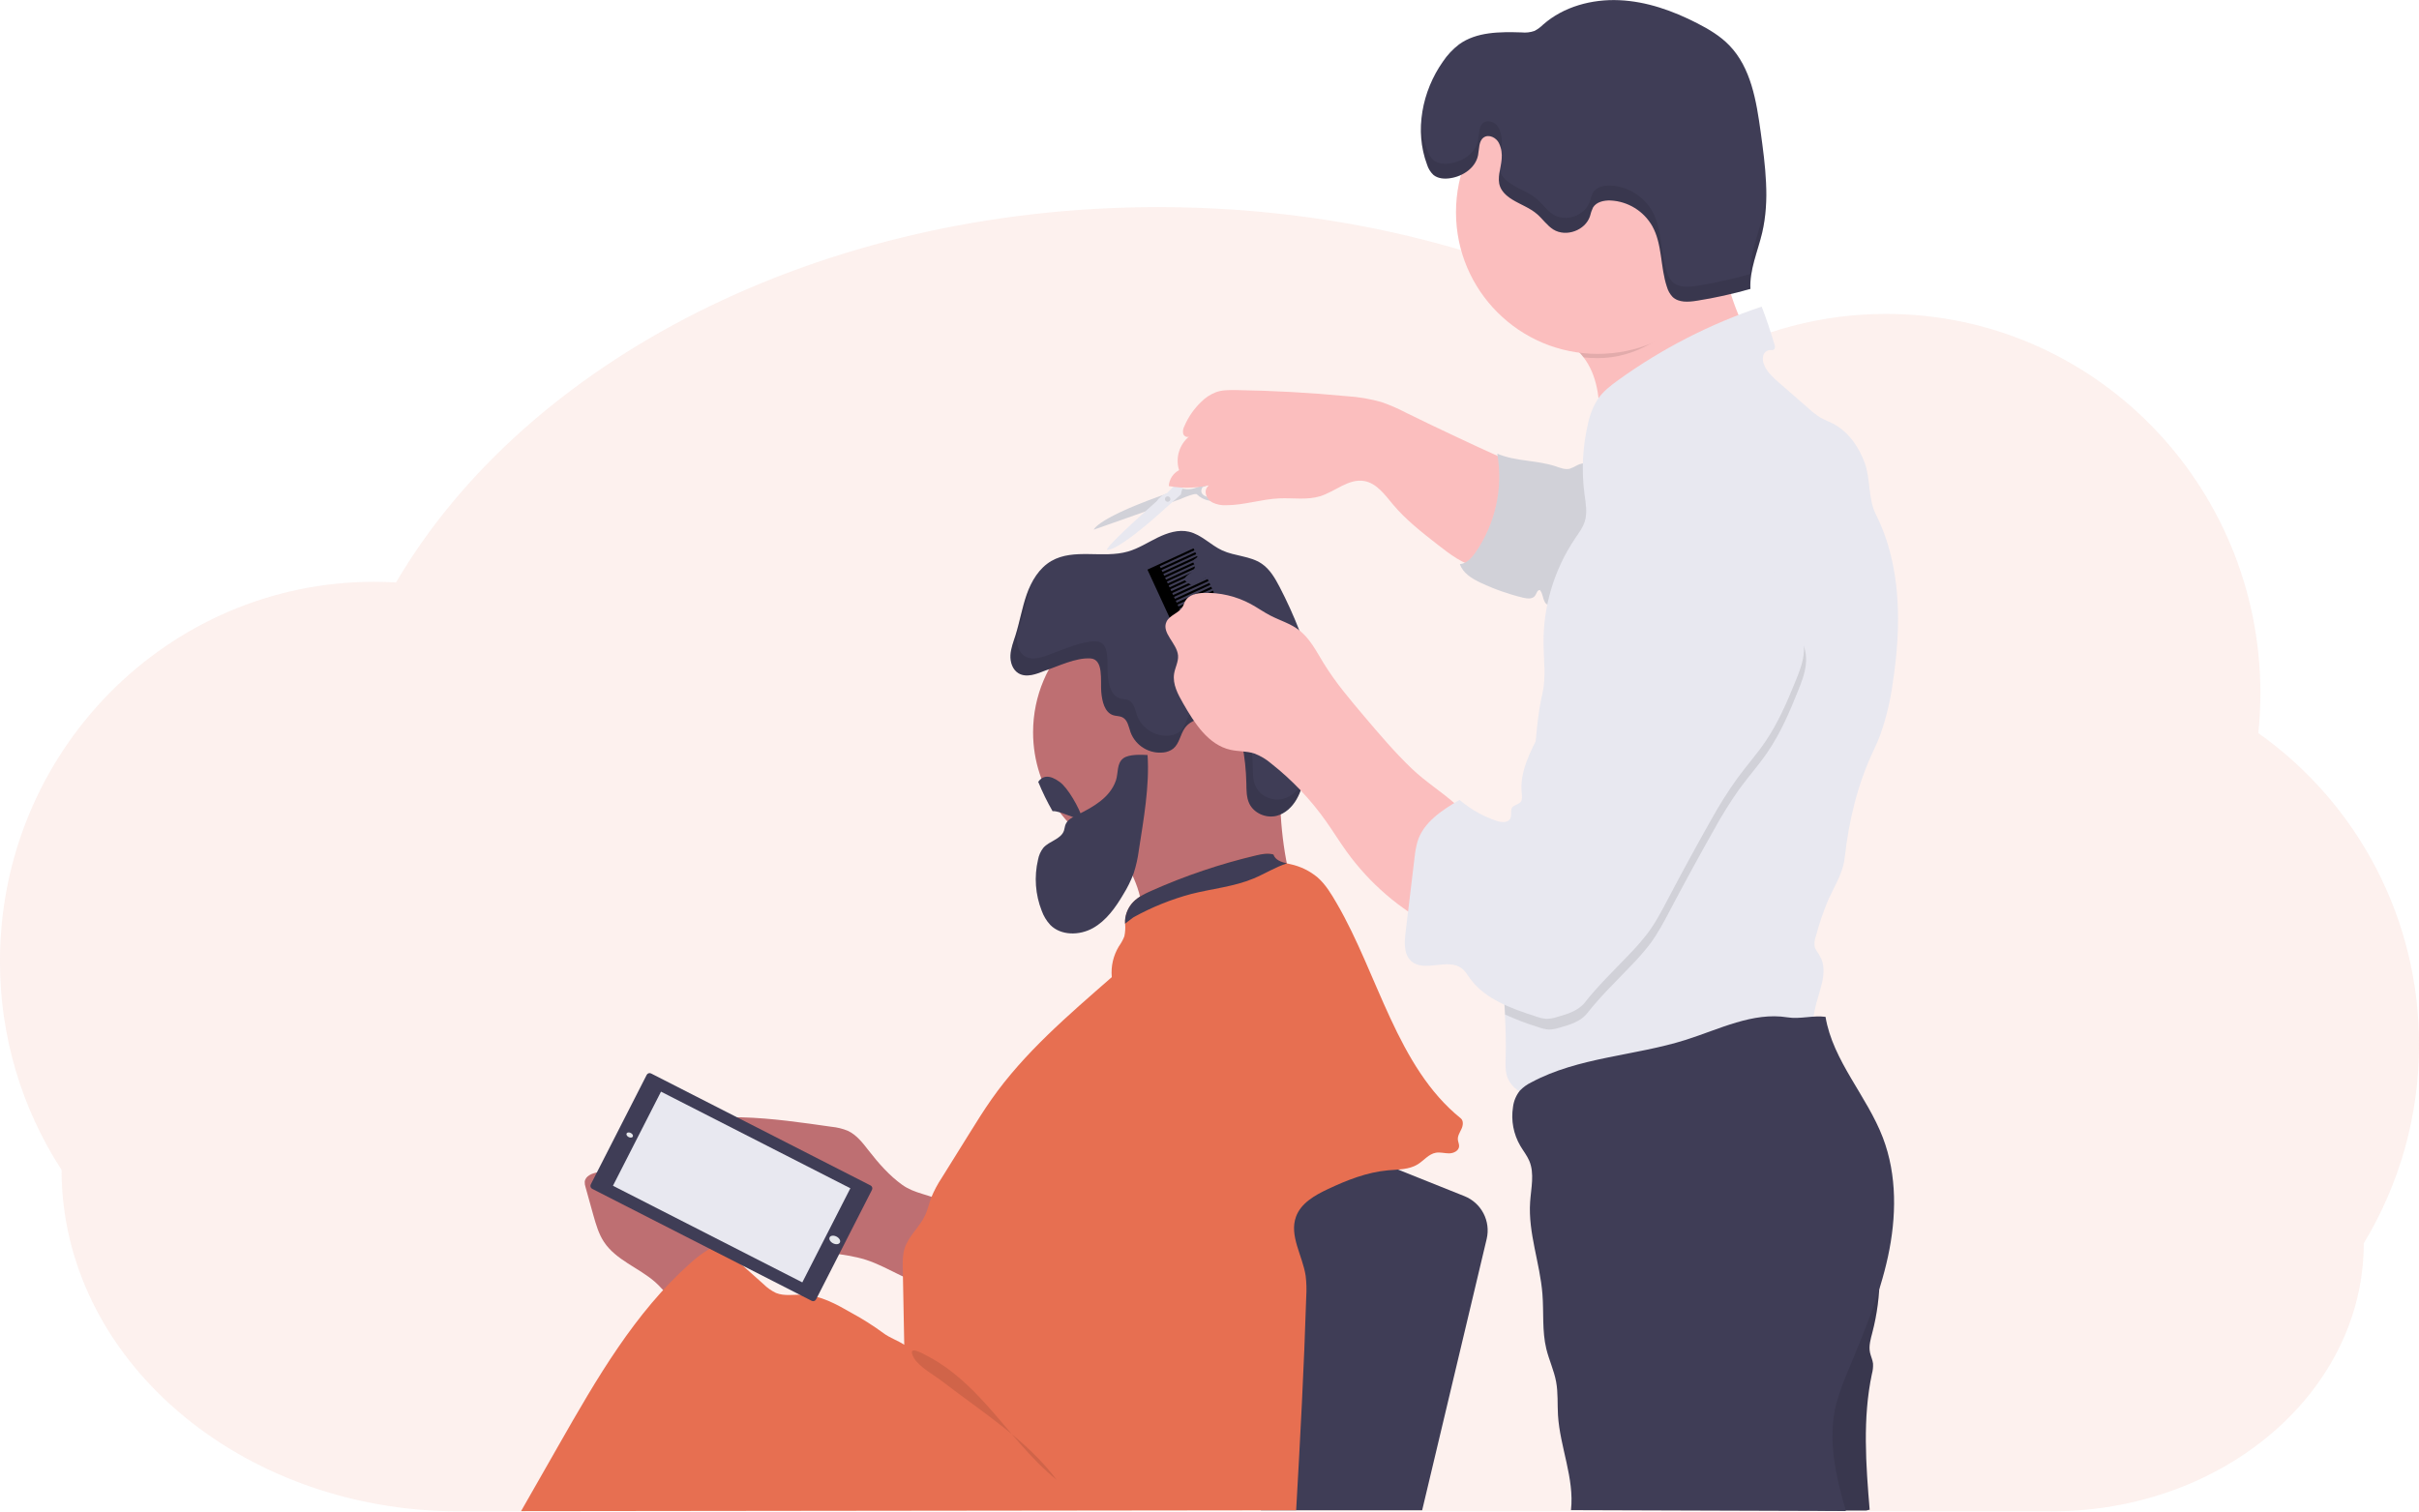
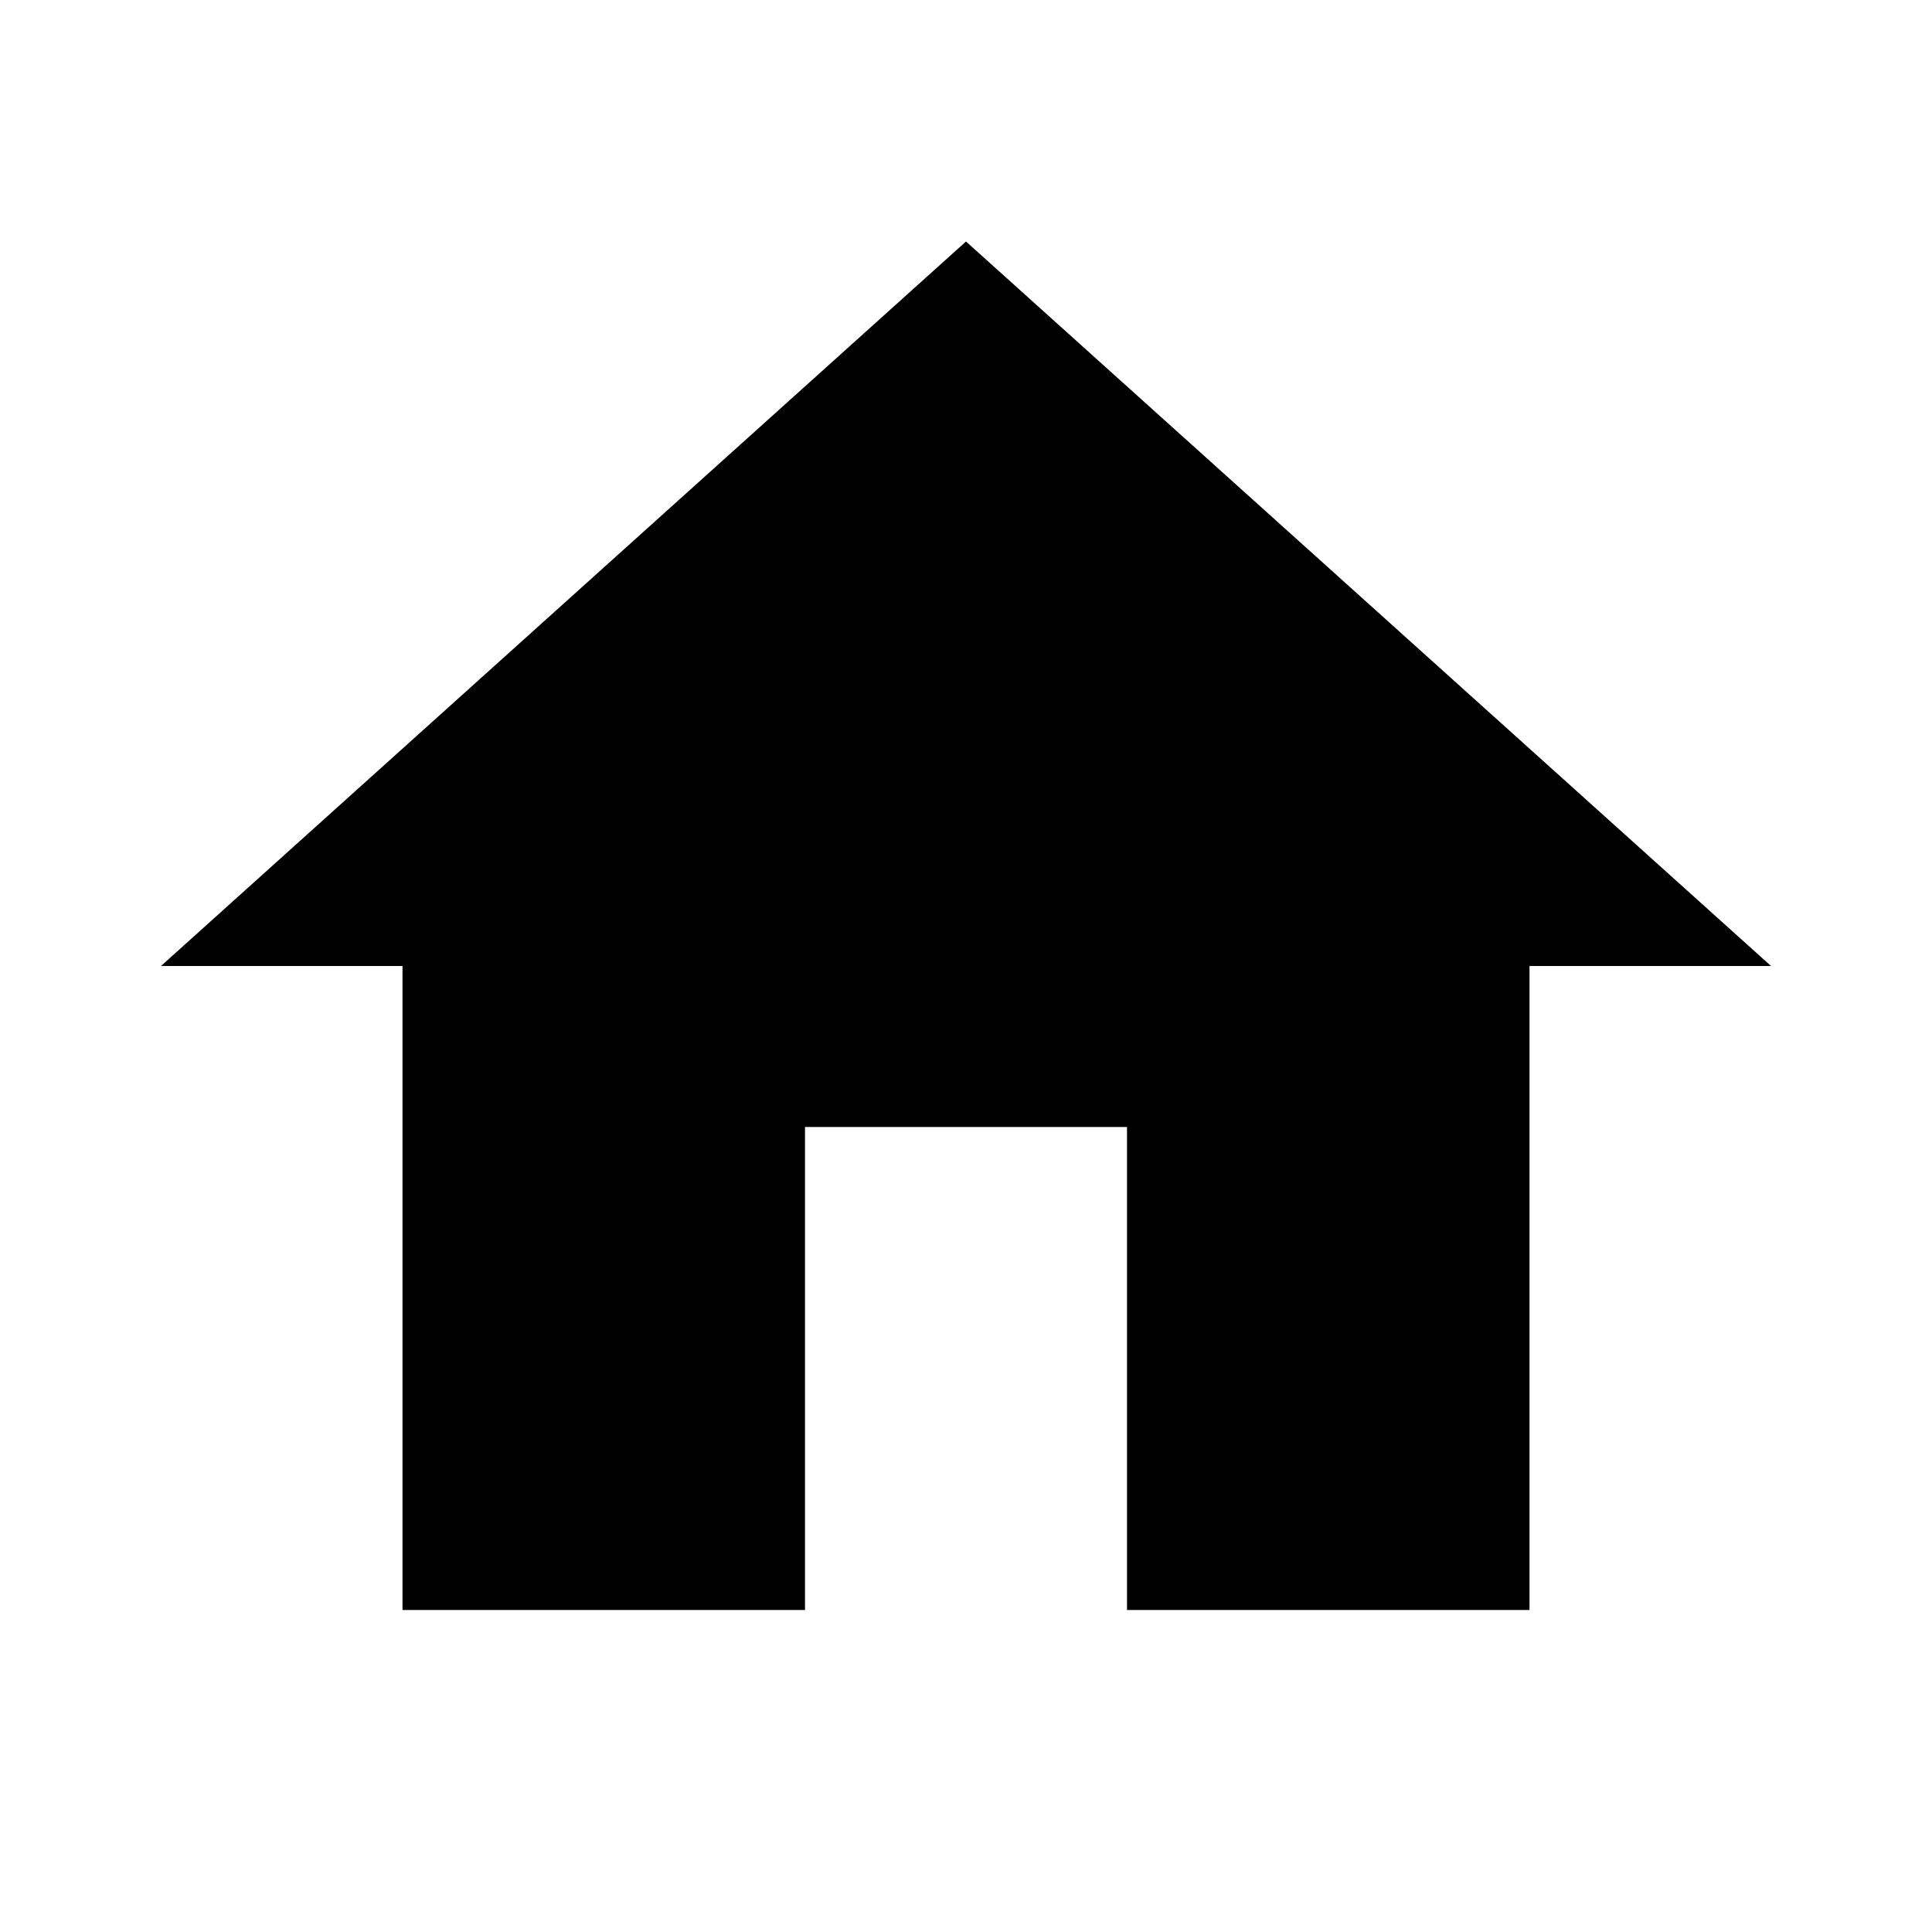
- <svg xmlns="http://www.w3.org/2000/svg" id="ab6f8699-530a-465f-bc42-bb735d7a1b39" data-name="Layer 1" width="1144" height="714.9" viewBox="0 0 1144 714.9">
-   <path d="M1172,586.79a180,180,0,0,0-76-147.42,184.71,184.71,0,0,0,1-18.77c0-99.14-79.24-179.51-177-179.51a174.28,174.28,0,0,0-85.91,22.54c-69.19-45.52-159.52-73.07-258.34-73.07-160.79,0-299.1,72.95-360.46,177.55-3.41-.2-6.84-.31-10.3-.31-97.74,0-177,80.37-177,179.51A180.53,180.53,0,0,0,57.12,646h0c0,89.2,84.19,161.5,188,161.5H998.24c81.54,0,147.64-56.77,147.64-126.81h0A180.52,180.52,0,0,0,1172,586.79Z" transform="translate(-28 -92.59)" fill="#e76f51" opacity="0.1" />
-   <path d="M856.58,256.72c-7.54,3.18-15.1,6.37-22.12,10.57-3.19,1.9-6.25,4-9.53,5.73-3.53,1.88-7.28,3.3-11,4.82a245.21,245.21,0,0,0-29.84,14.62c.83-10.75-.74-22.43-7.17-30.81a27,27,0,0,0-3.14-3.46c-4.55-4.22-11-5.31-15.47-9,2.72-4.78,8.76-9.12,12.87-12.77q6.66-5.89,13.82-11.17a196.76,196.76,0,0,1,30.35-18.43c6.76-3.31,13.82-6.27,21.28-7.28a4.62,4.62,0,0,1,2.81.25c1.16.64,1.58,2.08,1.86,3.37,1.39,6.45,2.1,13.07,3.26,19.57a83.48,83.48,0,0,0,2.31,9.89,120.66,120.66,0,0,0,4.31,11.31Q853.89,250.32,856.58,256.72Z" transform="translate(-28 -92.59)" fill="#fbbebe" />
-   <path d="M642.57,439A63,63,0,0,1,528.8,476.29,62.84,62.84,0,0,1,516.57,439a63,63,0,0,1,126,0Z" transform="translate(-28 -92.59)" fill="#be6f72" />
-   <path d="M557,494.52c3.37,5.81,6.77,11.67,8.93,18s3,13.34,1.22,19.81c21.46-11.3,47-10.39,70.62-16.11a2.54,2.54,0,0,0,1.63-.86,2.59,2.59,0,0,0,0-2.08,172.89,172.89,0,0,1-5.63-56.2l-12.33,7.29a157.84,157.84,0,0,1-16.75,9c-8.15,3.57-16.8,5.73-25.31,8.23-6.74,2-20.12,4.59-24.36,10.48A11.9,11.9,0,0,1,557,494.52Z" transform="translate(-28 -92.59)" fill="#be6f72" />
-   <path d="M522.29,409.8c-4.1,1.65-8.92,3.55-12.69,1.24-2.77-1.71-3.91-5.26-3.74-8.51s1.41-6.33,2.39-9.43c2-6.37,3.08-13,5.31-19.34s5.87-12.45,11.65-15.8c10.64-6.16,24.41-1.07,36.22-4.48,5-1.43,9.35-4.31,14-6.57s9.88-4,14.9-2.79c5.88,1.37,10.22,6.32,15.7,8.84,6,2.76,13.18,2.57,18.64,6.26,3.87,2.62,6.31,6.85,8.48,11a208.81,208.81,0,0,1,16.35,41.9,63.54,63.54,0,0,1,2.67,16c.05,6.94-1.83,13.74-3.69,20.44l-3,10.6c-1.11,4-2.25,8-4.35,11.62s-5.34,6.67-9.35,7.72c-5,1.29-10.82-1.21-13-5.89-1.34-2.9-1.28-6.22-1.35-9.41a104.74,104.74,0,0,0-2-18.6c-.62-3.07-1.45-6.26-3.54-8.58-2.7-3-7-4-11-4.07-4.68-.06-9.81,1.21-12.54,5-2.19,3.06-2.57,7.36-5.48,9.75a9.07,9.07,0,0,1-4.45,1.81,14.87,14.87,0,0,1-15.73-9.45c-.92-2.64-1.37-5.92-3.87-7.16-1.3-.65-2.85-.53-4.24-.95-4.26-1.29-5.38-6.69-5.77-11.12-.45-5.19,1.28-15.44-5.17-15.79C536.69,403.66,528.68,407.67,522.29,409.8Z" transform="translate(-28 -92.59)" fill="#3f3d56" />
-   <path d="M537.4,478.09c-2.22,1.07-4.65,2.32-5.52,4.62-.34.9-.4,1.89-.71,2.81-1.41,4.07-6.91,4.87-9.75,8.11a12.77,12.77,0,0,0-2.51,5.61,40.68,40.68,0,0,0,1.76,24.24,19.56,19.56,0,0,0,4,6.6c5.08,5.18,13.84,5.08,20.17,1.55s10.7-9.72,14.41-16a55.68,55.68,0,0,0,4.91-10,61,61,0,0,0,2.43-10.89c2.22-14.41,5.12-30.39,4.12-45-3-.19-8.73-.4-11.38,1.48-3.32,2.36-2.4,7.12-3.6,10.57C552.89,470.09,544.65,474.47,537.4,478.09Z" transform="translate(-28 -92.59)" fill="#3f3d56" />
-   <path d="M540,480c-3.75.23-10.47-3.92-14.23-3.71A117.11,117.11,0,0,1,519,462.43c2-2.87,5.22-3.57,10.09,0C533,465.18,538.4,474.69,540,480Z" transform="translate(-28 -92.59)" fill="#3f3d56" />
-   <path d="M596.53,322c-4.07,2.15-6.59,2.25-8.6,1.82s-6,1.57-6,1.57c-35.25,12.06-36.64,17.75-36.64,17.75l40.81-14.41c7.85-3.44,8-2.23,8-2.23,6,5.64,13.64,1.82,13.64,1.82s10.57-5,7.46-9.81S600.61,319.89,596.53,322Zm17-.9s-3,8-13.79,6.7c0,0-5.3-.78-3.06-4.73,0,0,11-4.62,13.91-4.29S613.5,321.14,613.5,321.14Z" transform="translate(-28 -92.59)" fill="#e8e8f0" />
-   <path d="M596.53,322c-4.07,2.15-6.59,2.25-8.6,1.82s-6,1.57-6,1.57c-35.25,12.06-36.64,17.75-36.64,17.75l40.81-14.41c7.85-3.44,8-2.23,8-2.23,6,5.64,13.64,1.82,13.64,1.82s10.57-5,7.46-9.81S600.61,319.89,596.53,322Zm17-.9s-3,8-13.79,6.7c0,0-5.3-.78-3.06-4.73,0,0,11-4.62,13.91-4.29S613.5,321.14,613.5,321.14Z" transform="translate(-28 -92.59)" opacity="0.1" />
-   <path d="M598.77,299.7c-6.1.2-7.37,4.76-7.37,4.76a8.79,8.79,0,0,0-.57,10.53L580,325.76a10.89,10.89,0,0,0-5.06,4s-23.78,21-23.43,22.91c0,0,3.88,2,28.49-20.43l6.46-5.72s1.43-10.69,11.52-12.72c0,0,1,.44,1.53-1.94a11.34,11.34,0,0,1,2.23-3.07C603.08,307.55,604.87,299.49,598.77,299.7Zm1.71,7.23s-3.27,8.44-7.93,6-.13-8.07-.13-8.07C600.5,297,600.48,306.93,600.48,306.93Z" transform="translate(-28 -92.59)" fill="#e8e8f0" />
-   <circle cx="552.21" cy="236.08" r="1.29" opacity="0.1" />
-   <path d="M693.06,287.88a85.16,85.16,0,0,0-11.69-5.08A77.82,77.82,0,0,0,665,280q-26.26-2.5-52.68-2.9c-3.11,0-6.29-.07-9.24,1a19.71,19.71,0,0,0-7,4.59,34.85,34.85,0,0,0-8,11.58,5.14,5.14,0,0,0-.5,3.58c.4,1.16,2,1.93,2.91,1.11A14.91,14.91,0,0,0,585.61,315a9.11,9.11,0,0,0-4.87,7.5,47.69,47.69,0,0,0,21.86-1.06c-2.12-.54-4.31,1.45-4.44,3.63a5.94,5.94,0,0,0,3.31,5.25,13.29,13.29,0,0,0,6.36,1.26c8.47,0,16.71-2.87,25.16-3.24,6.46-.29,13.12.88,19.29-1,7.16-2.22,13.55-8.51,20.93-7.2,5.89,1.05,9.73,6.52,13.57,11.1,6.14,7.31,13.73,13.23,21.26,19.1,5.8,4.52,11.86,9.16,19.05,10.69a10.58,10.58,0,0,0,6.52-.31,11.13,11.13,0,0,0,4.24-4c7.75-11,7.76-24.85,7.31-37.74-.23-6.59-1.67-7.48-7.77-10.21Q726.77,304,716.23,299,704.59,293.56,693.06,287.88Z" transform="translate(-28 -92.59)" fill="#fbbebe" />
-   <path d="M774.11,312.56a21.09,21.09,0,0,1-3.76,1.77c-2.19.52-4.42-.41-6.55-1.13-9-3-19-2.29-27.7-6a63,63,0,0,1-10.39,46.85c-1.8,2.56-4.17,5.18-7.29,5.38,1.39,4.27,5.67,6.85,9.73,8.77a104.46,104.46,0,0,0,20.24,7.14c2,.47,4.44.7,5.6-1,.7-1,1-2.71,2.23-2.65,1.88,2,1.26,6.1,3.86,7a5,5,0,0,0,2.47,0l5.8-1a10.63,10.63,0,0,0,4.88-1.68,9.56,9.56,0,0,0,2.23-2.84c6.5-11.07,9-23.88,10-36.53.49-6.28,1.1-12.94.67-19.24C785.73,312,778.81,310.37,774.11,312.56Z" transform="translate(-28 -92.59)" fill="#e8e8f0" />
-   <path d="M774.11,312.56a21.09,21.09,0,0,1-3.76,1.77c-2.19.52-4.42-.41-6.55-1.13-9-3-19-2.29-27.7-6a63,63,0,0,1-10.39,46.85c-1.8,2.56-4.17,5.18-7.29,5.38,1.39,4.27,5.67,6.85,9.73,8.77a104.46,104.46,0,0,0,20.24,7.14c2,.47,4.44.7,5.6-1,.7-1,1-2.71,2.23-2.65,1.88,2,1.26,6.1,3.86,7a5,5,0,0,0,2.47,0l5.8-1a10.63,10.63,0,0,0,4.88-1.68,9.56,9.56,0,0,0,2.23-2.84c6.5-11.07,9-23.88,10-36.53.49-6.28,1.1-12.94.67-19.24C785.73,312,778.81,310.37,774.11,312.56Z" transform="translate(-28 -92.59)" opacity="0.1" />
-   <path d="M438.88,636.93c-2.85-3.66-5.78-7.54-10-9.47a27.38,27.38,0,0,0-7.6-1.86c-14.07-2-28.17-4.08-42.37-4.47-4.64-.13-9.62,0-13.4,2.71-4.33,3.09-6,8.78-6.24,14.09a39.74,39.74,0,0,0,15.32,33c8.5,6.48,19.24,9.19,29.72,11.33,5.51,1.13,11.05,2.14,16.61,3s11.22,1.54,16.59,3.26c11.48,3.68,21.61,12,33.65,12.69a2.65,2.65,0,0,0,1.65-.28,2.8,2.8,0,0,0,1-1.7c2.65-9.35,11.84-31.74,0-38.28-6.19-3.41-13.06-3.56-19.12-7.89S443.48,642.84,438.88,636.93Z" transform="translate(-28 -92.59)" fill="#be6f72" />
-   <path d="M337.79,699c-7.79-6.78-18.54-10.37-24.2-19-2.49-3.8-3.75-8.26-5-12.64l-3.68-13.22a6.89,6.89,0,0,1-.38-2.53c.28-2.76,3.53-4.07,6.27-4.5,14-2.18,28.58,3.46,39.06,13s17.21,22.7,21.16,36.34a3.41,3.41,0,0,1,.12,2.18,3.36,3.36,0,0,1-1.54,1.46c-5.06,3-11.86,7.37-17.77,8.29S342,702.62,337.79,699Z" transform="translate(-28 -92.59)" fill="#be6f72" />
-   <path d="M679.57,642l41,16.41a17.47,17.47,0,0,1,10.51,20.26L700.57,807H624.29l13.28-146S666.57,637,679.57,642Z" transform="translate(-28 -92.59)" fill="#3f3d56" />
-   <path d="M719.17,626.6c-.76,1.66-1.88,3.3-1.71,5.11.1,1.08.66,2.1.58,3.17-.16,2.1-2.59,3.27-4.69,3.29s-4.21-.66-6.28-.3c-3.4.58-5.7,3.71-8.64,5.52-4.1,2.52-9.22,2.37-14,2.8-10,.9-19.46,4.65-28.51,8.92-6.15,2.9-12.68,6.62-15,13-3.33,9,3.13,18.48,4.56,28a53.73,53.73,0,0,1,.28,9.66c-1.05,33.62-2.86,67.63-4.78,101.21l-366.56.43,18.05-31.63c17.6-30.85,35.67-62.28,62.22-85.87a55.9,55.9,0,0,1,13.14-8.84l21.29,19a21.42,21.42,0,0,0,5.85,4.13c4,1.63,8.48.7,12.77.84,8.25.27,15.79,4.48,22.95,8.59a131.73,131.73,0,0,1,15.12,9.59c2.82,2.16,6.89,3.51,9.83,5.5l-.69-35.9c-.07-3.24-.12-6.56.85-9.65,1.88-6,7.25-10.24,9.83-15.95,1.17-2.57,1.74-5.37,2.72-8a54.5,54.5,0,0,1,5.14-9.65l13.27-21.32c3.28-5.26,6.55-10.52,10.11-15.59,15.57-22.21,36.53-40,56.92-57.85a23.82,23.82,0,0,1,3.35-14.56,22.37,22.37,0,0,0,2.58-4.69,19.56,19.56,0,0,0,.37-6c0-.51,0-1,0-1.54a13.94,13.94,0,0,1,3.86-8.72c2.34-2.43,5.47-3.91,8.55-5.29A279.3,279.3,0,0,1,622,497.23c2.71-.64,5.58-1.24,8.25-.43.81,2.61,3.57,3.53,6.33,4.19l1.77.41a29.64,29.64,0,0,1,12.74,6.22c3.87,3.38,6.53,7.9,9.12,12.35,19.47,33.43,28.44,77.29,58.56,101.58C720.23,622.7,719.93,625,719.17,626.6Z" transform="translate(-28 -92.59)" fill="#e76f51" />
-   <path d="M842,216c-10.54,23.17-31.31,46-58.43,46a66,66,0,0,1-6.63-.33,27,27,0,0,0-3.14-3.46c-4.55-4.22-11-5.31-15.47-9,2.72-4.78,8.76-9.12,12.87-12.77q6.66-5.89,13.82-11.17a196.76,196.76,0,0,1,30.35-18.43c6.76-3.31,13.82-6.27,21.28-7.28a4.62,4.62,0,0,1,2.81.25c1.16.64,1.58,2.08,1.86,3.37C842.71,209.58,840.84,209.5,842,216Z" transform="translate(-28 -92.59)" opacity="0.1" />
-   <circle cx="755.57" cy="100.4" r="67" fill="#fbbebe" />
-   <path d="M923.1,415.82a121.77,121.77,0,0,1-5.68,23.79c-1,2.81-2.23,5.55-3.5,8.25-7.45,15.79-11.54,32.86-13.49,50.22a27.77,27.77,0,0,1-.75,4.05c-1.47,5.6-4.57,10.6-6.94,15.87a129.24,129.24,0,0,0-6,17.53,9.78,9.78,0,0,0-.56,4.71c.37,1.69,1.59,3,2.45,4.53,4.44,7.65-.69,17-2.42,25.66-.59,3-.85,6.26-2.8,8.6-1.66,2-4.24,2.92-6.69,3.76a757.3,757.3,0,0,1-106.94,27.84c-5.41,1-11,1.93-16.37.93s-10.72-4.32-12.56-9.5c-1.06-3-.88-6.26-.79-9.44.2-6.68,0-13.4-.36-20.13-1.16-22.15-3.79-44.38,2-65.6,1.73-6.26,4.17-12.3,6.13-18.49,3.83-12.07,4.82-24.55,5.78-37.07.79-10.32,1.56-20.68,3.87-30.86,1.72-7.59.58-15.48.48-23.26a87.59,87.59,0,0,1,15-50c1.73-2.55,3.63-5.07,4.54-8,1.28-4.2.4-8.71-.18-13.07a91.76,91.76,0,0,1,1.74-33.31,34,34,0,0,1,4.61-11.49c2.49-3.63,6.06-6.37,9.63-8.95a253,253,0,0,1,67.83-34.75c2.23,5.64,4.37,12.23,6.08,18,.23.78.39,1.77-.25,2.27s-1.3.23-2,.25a3.6,3.6,0,0,0-3.09,2.65,6.54,6.54,0,0,0,.38,4.24c1.36,3.5,4.29,6.11,7.11,8.58L883.54,286a34.71,34.71,0,0,0,5.53,4.22c1.78,1,3.72,1.71,5.55,2.63,7.34,3.71,12.41,10.94,15.24,18.66s1.55,17,5.24,24.33C927.36,360.14,927.26,388.89,923.1,415.82Z" transform="translate(-28 -92.59)" fill="#e8e8f0" />
-   <path d="M913.78,670.08a107.22,107.22,0,0,1-.31,52.85c-.81,3.09-1.76,6.29-1.12,9.42.37,1.78,1.24,3.45,1.44,5.26a15.4,15.4,0,0,1-.53,4.9c-4.44,21-2.85,42.82-1.06,64.25-.76,0-1,.35-1.8.35H891.13c-.34-5.63-7.34-9.85-10.76-14.34A37.12,37.12,0,0,1,874,761.58c3-12,11.84-21.59,16.37-33.06,5-12.62,4.57-26.91,9.88-39.39C903.3,681.92,909,676.29,913.78,670.08Z" transform="translate(-28 -92.59)" fill="#3f3d56" />
-   <path d="M913.78,670.08a107.22,107.22,0,0,1-.31,52.85c-.81,3.09-1.76,6.29-1.12,9.42.37,1.78,1.24,3.45,1.44,5.26a15.4,15.4,0,0,1-.53,4.9c-4.44,21-2.85,42.82-1.06,64.25-.76,0-1,.35-1.8.35H891.13c-.34-5.63-7.34-9.85-10.76-14.34A37.12,37.12,0,0,1,874,761.58c3-12,11.84-21.59,16.37-33.06,5-12.62,4.57-26.91,9.88-39.39C903.3,681.92,909,676.29,913.78,670.08Z" transform="translate(-28 -92.59)" opacity="0.1" />
-   <path d="M873.34,573.83c-16.38-2.62-32.25,5.63-48.07,10.64-24.17,7.65-50.78,8.12-73.11,20.13a18.67,18.67,0,0,0-5.34,3.86,15.29,15.29,0,0,0-3.29,7.82A27.75,27.75,0,0,0,747,634.63c1.39,2.36,3.14,4.53,4.22,7.06,2.56,6,.85,12.92.41,19.48-1,14.65,4.68,28.91,5.82,43.55.68,8.63-.21,17.45,1.82,25.87,1.27,5.28,3.66,10.26,4.65,15.6s.56,10.56.89,15.84c.93,15.13,7.82,29.83,6.14,44.9l130,.43c-4.82-16.77-8.83-34.11-4.46-51a120.23,120.23,0,0,1,5.64-15.65c7.27-17.57,14.74-35.19,18.75-53.77s4.37-38.42-2.42-56.18c-7.56-19.8-23.63-36.27-27.13-57.17C885.33,572.79,879.35,574.79,873.34,573.83Z" transform="translate(-28 -92.59)" fill="#3f3d56" />
-   <path d="M736.91,160.31c-1.26-2.64-4.83-4.38-7.23-2.71S727.59,163,727,166c-1.14,5.9-7,9.92-13,10.86-2.81.45-5.94.27-8.12-1.55a11.3,11.3,0,0,1-3-4.89c-6-16-2.35-34.68,7.47-48.64A34.23,34.23,0,0,1,718,113.6c8.27-6,19.33-6,29.56-5.68a14,14,0,0,0,6.15-.71,17,17,0,0,0,4.08-3c9.69-8.52,23.08-12.1,36-11.53s25.35,5,36.83,10.89c5.49,2.81,10.87,6,15.17,10.44,10.33,10.63,12.85,26.38,14.88,41.06,2.18,15.84,4.35,32.12.68,47.69-2.08,8.82-6,17.44-5.54,26.49a213.89,213.89,0,0,1-25.28,5.59c-4,.63-8.62,1-11.55-1.83a11.44,11.44,0,0,1-2.64-4.68c-3.17-9.37-2.11-20.07-6.9-28.73a24.1,24.1,0,0,0-19.77-12.18c-3.14-.11-6.71.66-8.32,3.35a20.67,20.67,0,0,0-1.42,4.12c-2.22,6.69-11.31,10-17.3,6.27-3-1.88-5.05-5-7.76-7.34-3.44-2.95-7.85-4.47-11.71-6.85C730.3,179,741.89,170.76,736.91,160.31Z" transform="translate(-28 -92.59)" fill="#3f3d56" />
-   <path d="M636.62,501c-5.47,1.75-10.45,4.92-15.77,7.15-9.37,3.91-19.67,4.82-29.5,7.32a121.18,121.18,0,0,0-27.11,10.92c-.63.34-2.61,2-4.19,3.14,0-.51,0-1,0-1.54a13.94,13.94,0,0,1,3.86-8.72c2.34-2.43,5.47-3.91,8.55-5.29A279.3,279.3,0,0,1,622,497.23c2.71-.64,5.58-1.24,8.25-.43C631.1,499.41,633.86,500.33,636.62,501Z" transform="translate(-28 -92.59)" fill="#3f3d56" />
-   <path d="M494.85,757.45c10.76,12,20.41,25.1,32.93,35.22-14.45-19.19-35.18-32-53.92-46.47-3.8-2.94-11.4-7.11-13.7-11.36-3.63-6.66,4.39-1.93,7.72-.12C478.28,740.37,487,748.71,494.85,757.45Z" transform="translate(-28 -92.59)" opacity="0.1" />
-   <path d="M882,407.17c-.51,4.32-2.12,8.42-3.75,12.44-4,10-8.29,19.9-14.33,28.77-4.16,6.11-9.11,11.63-13.45,17.6a202,202,0,0,0-12.24,19.73Q828,503.83,818.29,522.25c-3.09,5.88-6.16,11.81-10.15,17.12a118,118,0,0,1-9,10.24c-7,7.38-14.19,14.2-20.45,22.2-3.1,4-8.27,5.54-13.1,6.9a17.82,17.82,0,0,1-5,.9,17.26,17.26,0,0,1-5-1.11,126.72,126.72,0,0,1-15.8-6c-1.16-22.15-3.79-44.38,2-65.6,1.73-6.26,4.17-12.3,6.13-18.49,3.83-12.07,4.82-24.55,5.78-37.07,1.19-2.51,2.46-5,3.69-7.42,8.34-16.48,15.37-34.63,13.2-53a99,99,0,0,1-1.15-10,37.68,37.68,0,0,1,2.05-12.07,66.74,66.74,0,0,1,38-41,21.27,21.27,0,0,1,9-2c4,.21,7.83,2.29,11.73,1.53,13.21,5.81,23.9,15.73,31.89,27.75s8.43,28.08,17.12,39.6C881.8,398.23,882.5,402.86,882,407.17Z" transform="translate(-28 -92.59)" opacity="0.1" />
-   <polygon points="564.86 260.31 564.44 259.4 548.1 266.94 545.37 268.2 542.65 269.45 565.69 319.4 568.41 318.14 571.14 316.88 587.48 309.34 587.06 308.44 570.72 315.98 570.3 315.07 586.64 307.53 586.22 306.62 569.88 314.16 569.46 313.25 585.8 305.71 585.39 304.8 569.04 312.34 568.62 311.44 584.97 303.9 584.55 302.99 568.2 310.53 567.78 309.62 584.13 302.08 583.71 301.17 567.37 308.71 566.95 307.8 583.29 300.26 582.87 299.36 566.53 306.9 566.11 305.99 582.45 298.45 582.03 297.54 565.69 305.08 565.27 304.17 581.62 296.63 581.2 295.72 564.85 303.26 564.43 302.36 580.78 294.81 580.36 293.91 564.01 301.45 563.6 300.54 579.94 293 579.52 292.09 563.18 299.63 562.76 298.72 579.1 291.18 578.68 290.27 562.34 297.81 561.92 296.91 578.26 289.37 577.85 288.46 561.5 296 561.08 295.09 577.43 287.55 577.01 286.64 560.66 294.18 560.25 293.27 576.59 285.74 576.17 284.83 559.83 292.37 559.41 291.46 575.75 283.92 575.33 283.01 558.99 290.55 558.57 289.64 574.91 282.1 574.5 281.19 558.15 288.74 557.73 287.83 574.08 280.29 573.66 279.38 557.31 286.92 556.89 286.01 573.24 278.47 572.82 277.56 556.48 285.1 556.06 284.19 572.4 276.65 571.98 275.75 555.64 283.29 555.22 282.38 571.56 274.84 571.14 273.93 554.8 281.47 554.38 280.56 570.73 273.02 570.31 272.12 553.96 279.65 553.54 278.75 569.89 271.21 569.47 270.3 553.12 277.84 552.71 276.93 569.05 269.39 568.63 268.48 552.29 276.02 551.87 275.11 568.21 267.57 567.79 266.67 551.45 274.21 551.03 273.3 567.37 265.76 566.96 264.85 550.61 272.39 550.19 271.48 566.54 263.94 566.12 263.03 549.77 270.57 549.35 269.67 565.7 262.13 565.28 261.22 548.93 268.76 548.52 267.85 564.86 260.31" />
-   <path d="M644.16,462.76c-2.11,3.57-5.34,6.67-9.35,7.72-5,1.29-10.82-1.21-13-5.89-1.34-2.9-1.28-6.22-1.35-9.41a104.74,104.74,0,0,0-2-18.6c-.62-3.07-1.45-6.26-3.54-8.58-2.7-3-7-4-11-4.07-4.68-.06-9.81,1.21-12.54,5-2.19,3.06-2.57,7.36-5.48,9.75a9.07,9.07,0,0,1-4.45,1.81,14.87,14.87,0,0,1-15.73-9.45c-.92-2.64-1.37-5.92-3.87-7.16-1.3-.65-2.85-.53-4.24-.95-4.26-1.29-5.38-6.69-5.77-11.12-.45-5.19,1.28-15.44-5.17-15.79-6.9-.38-14.91,3.63-21.3,5.76-4.1,1.65-8.92,3.55-12.69,1.24-2.77-1.71-3.91-5.26-3.74-8.51s1.41-6.33,2.39-9.43c1.68-5.24,2.69-10.68,4.23-16a47.48,47.48,0,0,0-1.93,4.62c-2.22,6.31-3.26,13-5.3,19.34-1,3.1-2.22,6.18-2.39,9.43s1,6.8,3.74,8.51c3.77,2.31,8.59.41,12.69-1.24,6.39-2.13,14.4-6.14,21.3-5.76,6.45.35,4.72,10.6,5.17,15.79.39,4.43,1.51,9.83,5.77,11.12,1.39.42,2.94.3,4.24.95,2.5,1.24,3,4.52,3.87,7.16a14.87,14.87,0,0,0,15.73,9.45,9.07,9.07,0,0,0,4.45-1.81c2.91-2.39,3.29-6.69,5.48-9.75,2.73-3.81,7.86-5.08,12.54-5,4,.06,8.35,1.06,11,4.07,2.09,2.32,2.92,5.51,3.54,8.58a104.74,104.74,0,0,1,2,18.6c.07,3.19,0,6.51,1.35,9.41,2.17,4.68,8,7.18,13,5.89,4-1.05,7.24-4.15,9.35-7.72a40,40,0,0,0,3.68-9.24C644.62,461.94,644.4,462.35,644.16,462.76Z" transform="translate(-28 -92.59)" opacity="0.1" />
-   <path d="M695.6,456.12c-8-7.68-15.23-16.18-22.41-24.66-6.88-8.11-13.78-16.26-19.32-25.33-3.43-5.61-6.49-11.73-11.76-15.66-4-3-8.89-4.4-13.31-6.69-3.18-1.65-6.11-3.74-9.25-5.45a44,44,0,0,0-22.34-5.27c-3.23.11-6.9.86-8.56,3.64-.57.95-.84,2.06-1.42,3-1.79,3-6.1,3.85-7.57,7-2.48,5.3,5,10.17,5.47,16,.22,2.92-1.39,5.64-1.86,8.53-.8,5,1.79,9.77,4.29,14.13,5.35,9.34,11.86,19.57,22.37,21.92,3.72.83,7.65.56,11.28,1.74a26.68,26.68,0,0,1,8,4.77A131,131,0,0,1,655.05,481c3.38,4.77,6.44,9.75,9.85,14.49a117.8,117.8,0,0,0,41.57,35.74l12.27-39c1.89-6,3.38-14.23-2-18.91C710,467.25,702.23,462.46,695.6,456.12Z" transform="translate(-28 -92.59)" fill="#fbbebe" />
-   <path d="M829.17,322.42c-3.9.75-7.77-1.32-11.73-1.53a21.21,21.21,0,0,0-9,2,66.78,66.78,0,0,0-38,41A38.06,38.06,0,0,0,768.42,376c.06,3.35.76,6.65,1.15,10,2.17,18.34-4.86,36.5-13.19,53-4.61,9.11-9.81,18.72-8.72,28.87.14,1.36.36,2.89-.47,4-1,1.32-3.16,1.39-4.09,2.78s-.08,3.49-.82,5.06c-1,2.22-4.26,1.95-6.59,1.16a53,53,0,0,1-17.43-9.9c-8.31,4.85-17.2,10.63-19.93,19.85A44.05,44.05,0,0,0,697,498l-4.29,35.8c-.57,4.74-.85,10.3,2.73,13.46,6.17,5.46,17.16-1.61,23.76,3.33,1.69,1.26,2.79,3.14,4,4.85,7.21,9.89,19.62,14.24,31.26,18a17.57,17.57,0,0,0,5,1.1,17,17,0,0,0,5-.9c4.84-1.36,10-2.94,13.1-6.89,6.27-8,13.46-14.82,20.46-22.2a121.26,121.26,0,0,0,9-10.24c4-5.32,7.06-11.25,10.15-17.13q9.69-18.42,19.92-36.54A201.75,201.75,0,0,1,849.44,461c4.35-6,9.29-11.5,13.45-17.6,6-8.88,10.31-18.82,14.33-28.77,1.63-4,3.24-8.13,3.76-12.44s-.18-8.94-2.8-12.41c-8.69-11.53-9.12-27.58-17.11-39.6S842.39,328.22,829.17,322.42Z" transform="translate(-28 -92.59)" fill="#e8e8f0" />
-   <path d="M593.13,357a1.89,1.89,0,0,0-.86,1.35c0,.5.41.89.63,1.34.61,1.28-.37,2.76-1.49,3.64s-2.48,1.56-3.09,2.85a1,1,0,0,0-.12.56,1.2,1.2,0,0,0,.44.66,5.45,5.45,0,0,0,2.47,1.62c1.53.32,3-.69,4.3-1.52a23.28,23.28,0,0,1,4.48-2.2,4.37,4.37,0,0,0,1.35-.67,3,3,0,0,0,.87-1.86c.34-2.51-1-4.92-2.53-7C597.74,353.32,594.7,355.65,593.13,357Z" transform="translate(-28 -92.59)" fill="#3f3d56" />
-   <rect x="314.13" y="623.51" width="119.62" height="61.27" rx="1.54" transform="translate(310.2 -191.08) rotate(27.04)" fill="#3f3d56" />
-   <rect x="323.8" y="629.09" width="100.54" height="49.98" transform="translate(310.19 -191.14) rotate(27.04)" fill="#e8e8f0" />
-   <ellipse cx="325.81" cy="629.44" rx="1.09" ry="1.65" transform="translate(-410.95 540.95) rotate(-62.96)" fill="#e6e8ec" />
-   <ellipse cx="422.77" cy="679.06" rx="1.79" ry="2.72" transform="translate(-402.25 654.38) rotate(-62.96)" fill="#e6e8ec" />
-   <g opacity="0.1">
-     <path d="M861.33,195.72c-2.08,8.82-6,17.44-5.54,26.49a213.89,213.89,0,0,1-25.28,5.59c-4,.63-8.62,1-11.55-1.83a11.44,11.44,0,0,1-2.64-4.68c-3.17-9.37-2.11-20.07-6.9-28.73a24.1,24.1,0,0,0-19.77-12.18c-3.14-.11-6.71.66-8.32,3.35a20.67,20.67,0,0,0-1.42,4.12c-2.22,6.69-11.31,10-17.3,6.27-3-1.88-5.05-5-7.76-7.34-3.44-2.95-7.85-4.47-11.71-6.85-3.48-2.14-5.15-4.3-5.86-6.53-.88,4.81-1.13,9.23,5.86,13.53,3.86,2.38,8.27,3.9,11.71,6.85,2.71,2.32,4.72,5.46,7.76,7.34,6,3.71,15.08.42,17.3-6.27a20.67,20.67,0,0,1,1.42-4.12c1.61-2.69,5.18-3.46,8.32-3.35a24.1,24.1,0,0,1,19.77,12.18c4.79,8.66,3.73,19.36,6.9,28.73A11.44,11.44,0,0,0,819,233c2.93,2.8,7.56,2.46,11.55,1.83a213.89,213.89,0,0,0,25.28-5.59c-.49-9.05,3.46-17.67,5.54-26.49a84,84,0,0,0,1.91-22A77.18,77.18,0,0,1,861.33,195.72Z" transform="translate(-28 -92.59)" />
-     <path d="M737.88,163.11a15.63,15.63,0,0,0-1-9.8c-1.26-2.64-4.83-4.38-7.23-2.71S727.59,156,727,159c-1.14,5.9-7,9.92-13,10.86-2.81.45-5.94.27-8.12-1.55a11.3,11.3,0,0,1-3-4.89,46.46,46.46,0,0,1-2.77-12.94,47.64,47.64,0,0,0,2.77,19.94,11.3,11.3,0,0,0,3,4.89c2.18,1.82,5.31,2,8.12,1.55,5.93-.94,11.82-5,13-10.86.57-3,.18-6.63,2.66-8.35s6,.07,7.23,2.71A13.52,13.52,0,0,1,737.88,163.11Z" transform="translate(-28 -92.59)" />
-   </g>
+ <svg xmlns="http://www.w3.org/2000/svg" viewBox="0 0 24 24" fill="black" width="36px" height="36px">
+   <path d="M0 0h24v24H0z" fill="none" />
+   <path d="M10 20v-6h4v6h5v-8h3L12 3 2 12h3v8z" />
</svg>
